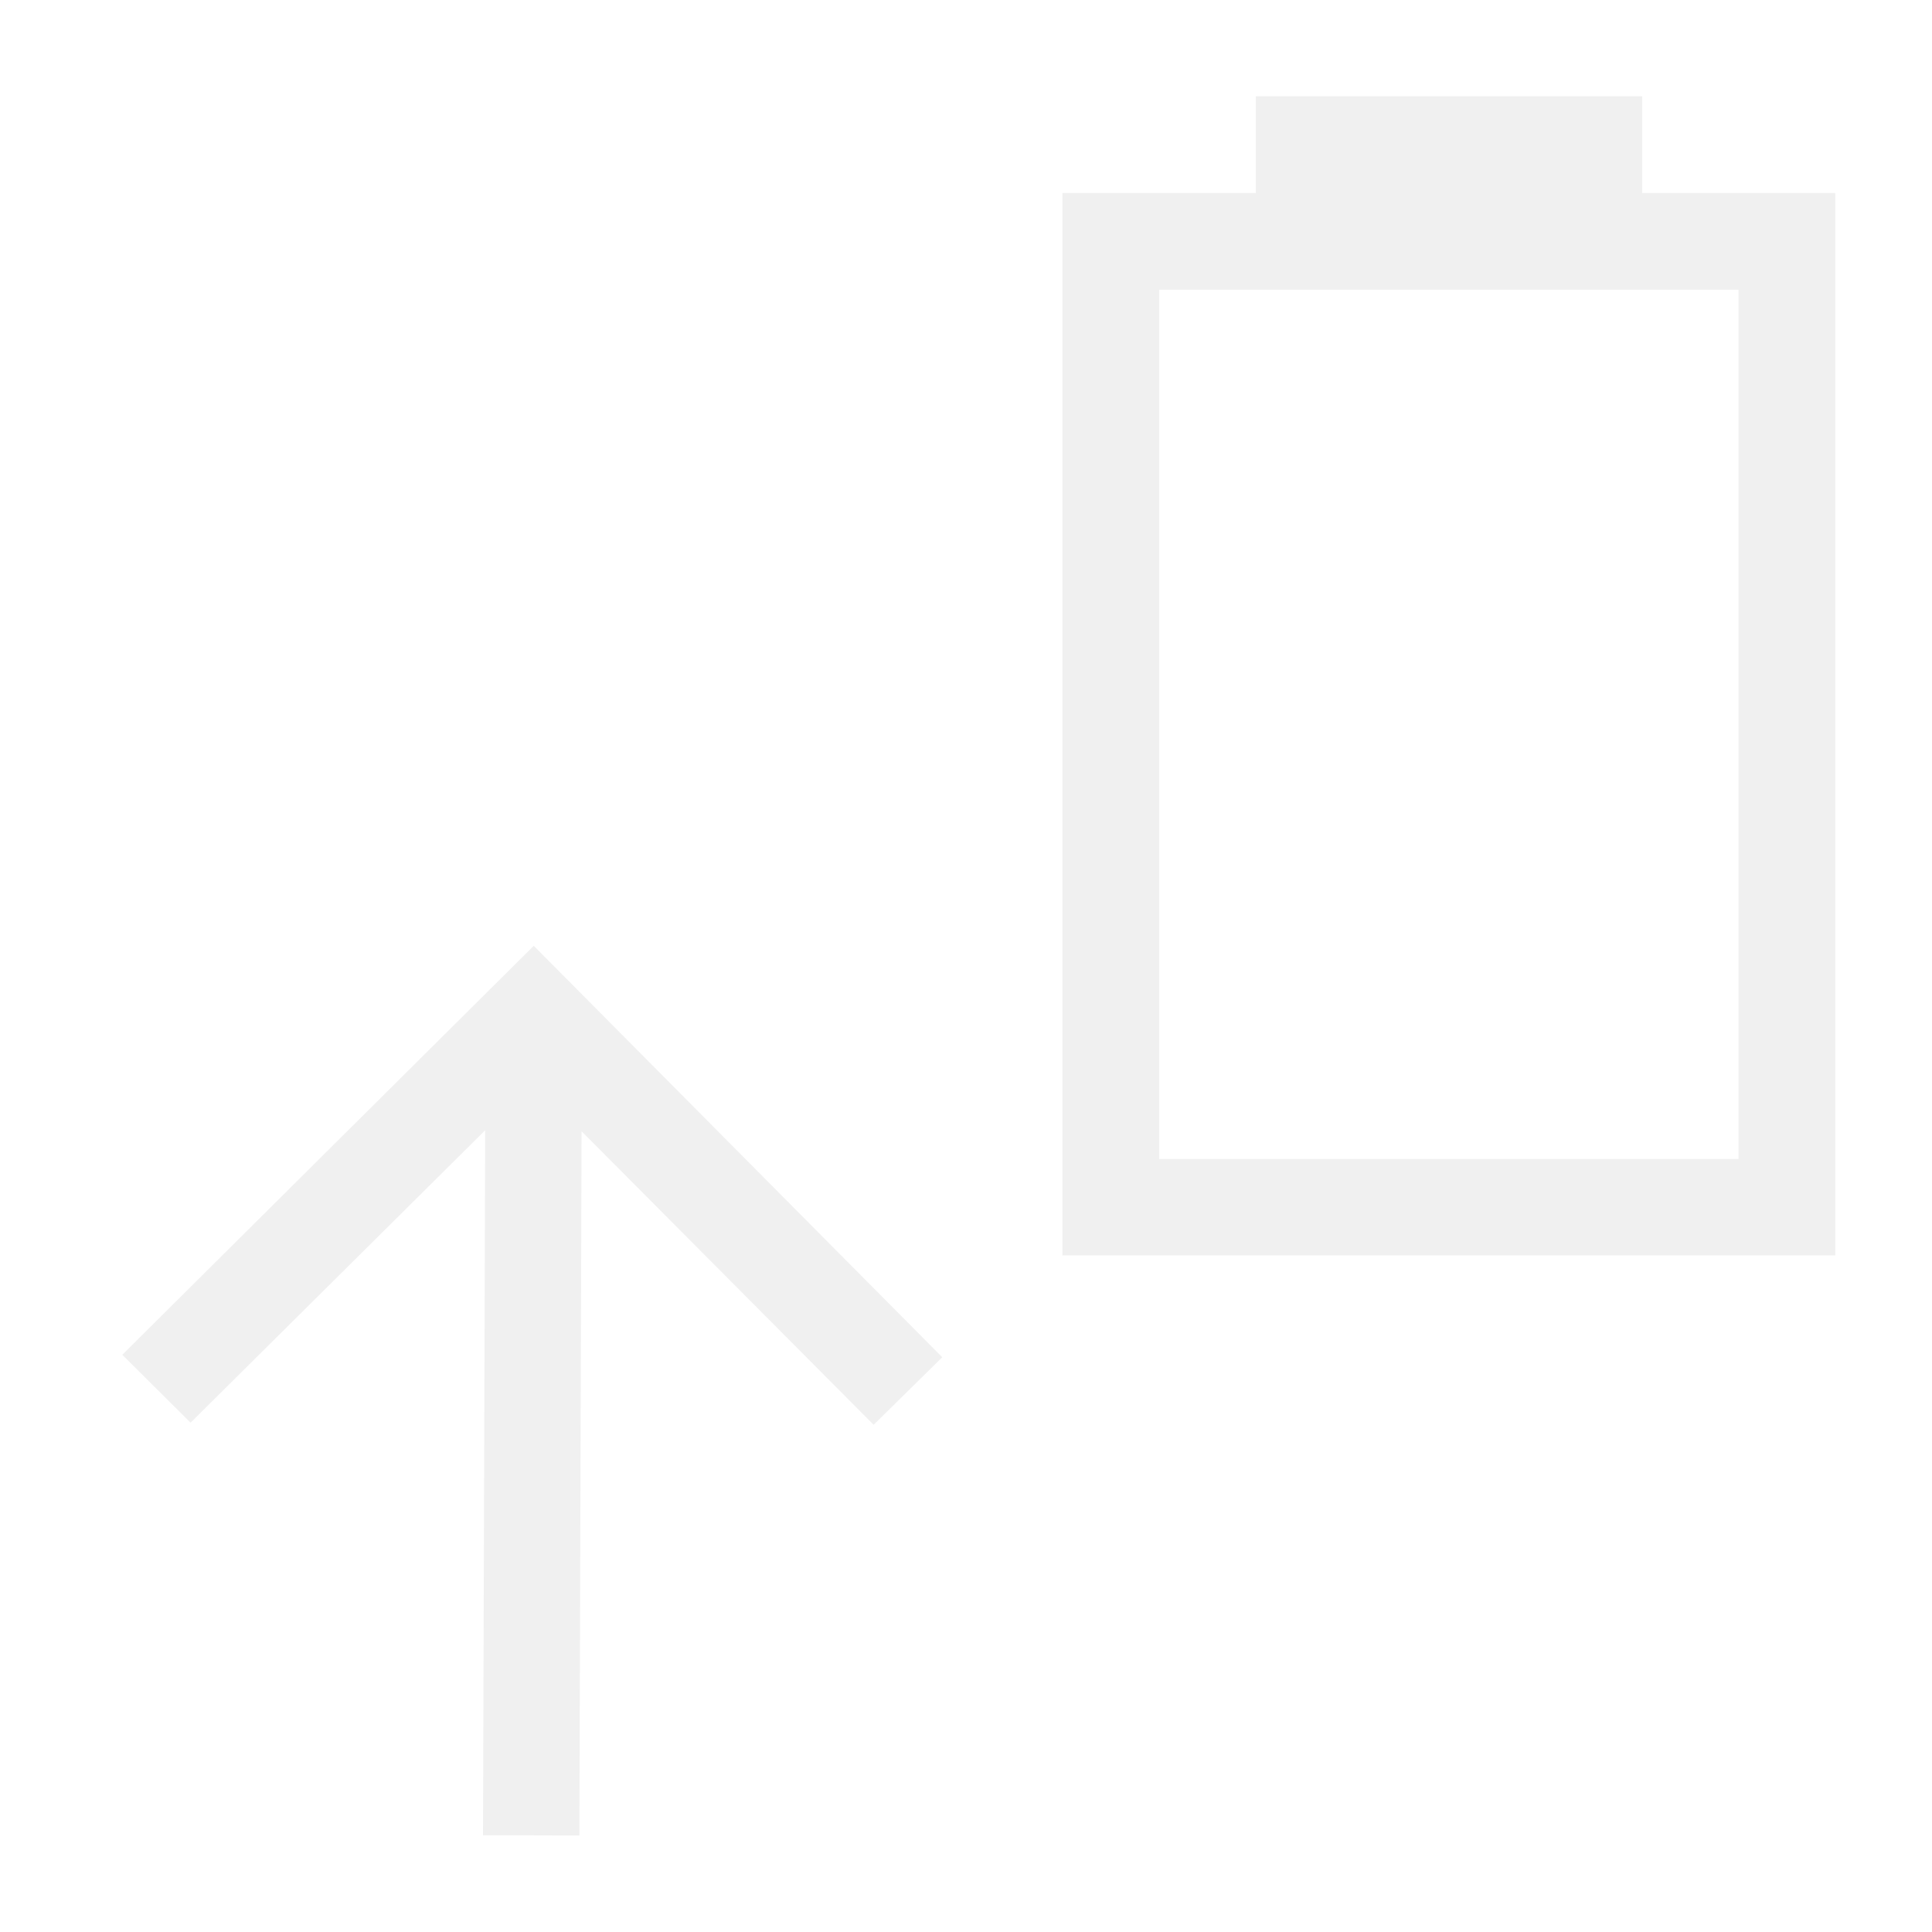
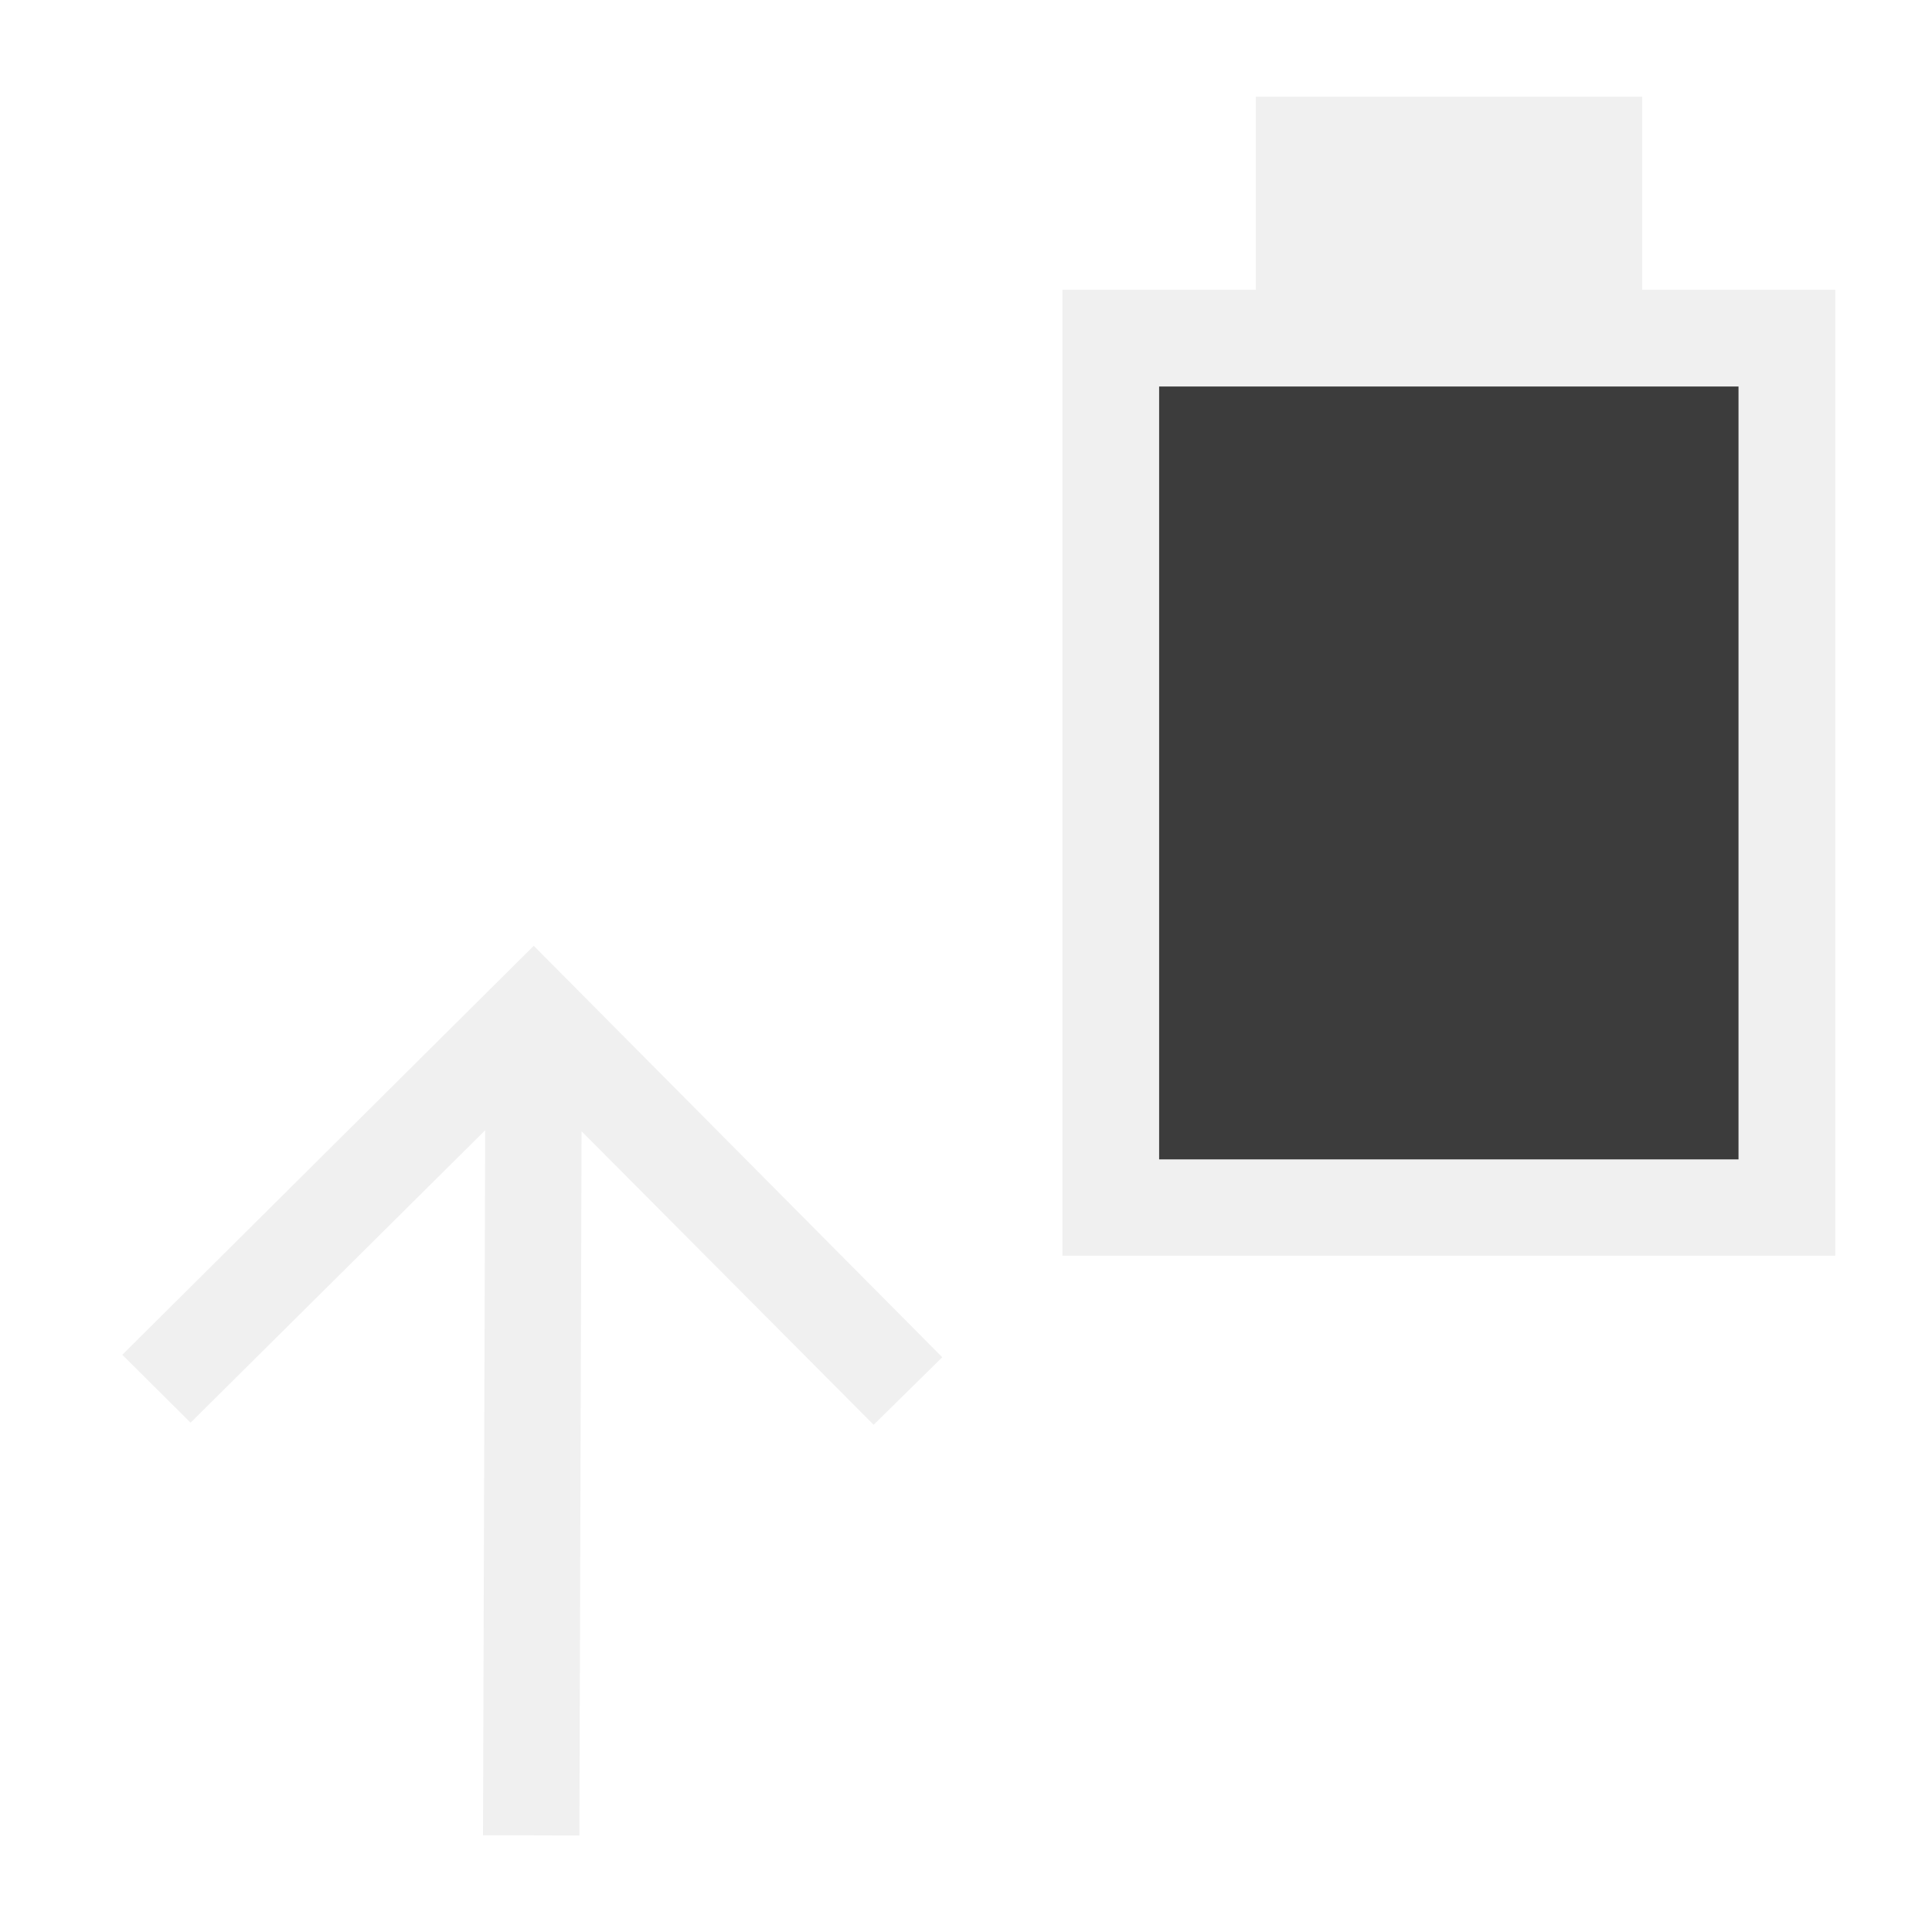
<svg xmlns="http://www.w3.org/2000/svg" width="20" height="20" viewBox="0 0 5.292 5.292" version="1.1" id="svg8">
  <defs id="defs2" />
  <g id="layer1" transform="translate(0,-291.7083)">
    <g id="ForwardPlayback">
-       <path id="rect1" style="fill:#f0f0f0;fill-opacity:1;stroke-width:1.18" d="m 2.91,292.237 v 2.91 l 2.117,1e-5 v -2.91 H 4.498 v -0.265 H 3.44 v 0.265 z m 0.265,0.265 h 1.587 l 0,2.381 -1.587,-10e-6 z" />
+       <path id="rect1" style="fill:#f0f0f0;fill-opacity:1;stroke-width:1.18" d="m 2.91,292.502 0,2.646 2.117,1e-5 0,-2.646 H 4.498 l 0,-0.529 H 3.44 l 0,0.529 z" />
      <path id="path3" style="color:#000000;fill:#f0f0f0;fill-opacity:1" d="m 1.462,294.299 1.119,1.127 -0.188,0.185 -0.8,-0.804 -0.006,1.929 -0.264,-7.7e-4 0.006,-1.931 -0.807,0.801 -0.187,-0.186 z" />
+       <rect style="fill:#3c3c3c;fill-opacity:1;stroke-width:1.247" id="rect6" width="1.587" height="2.117" x="3.175" y="292.767" />
    </g>
  </g>
</svg>
